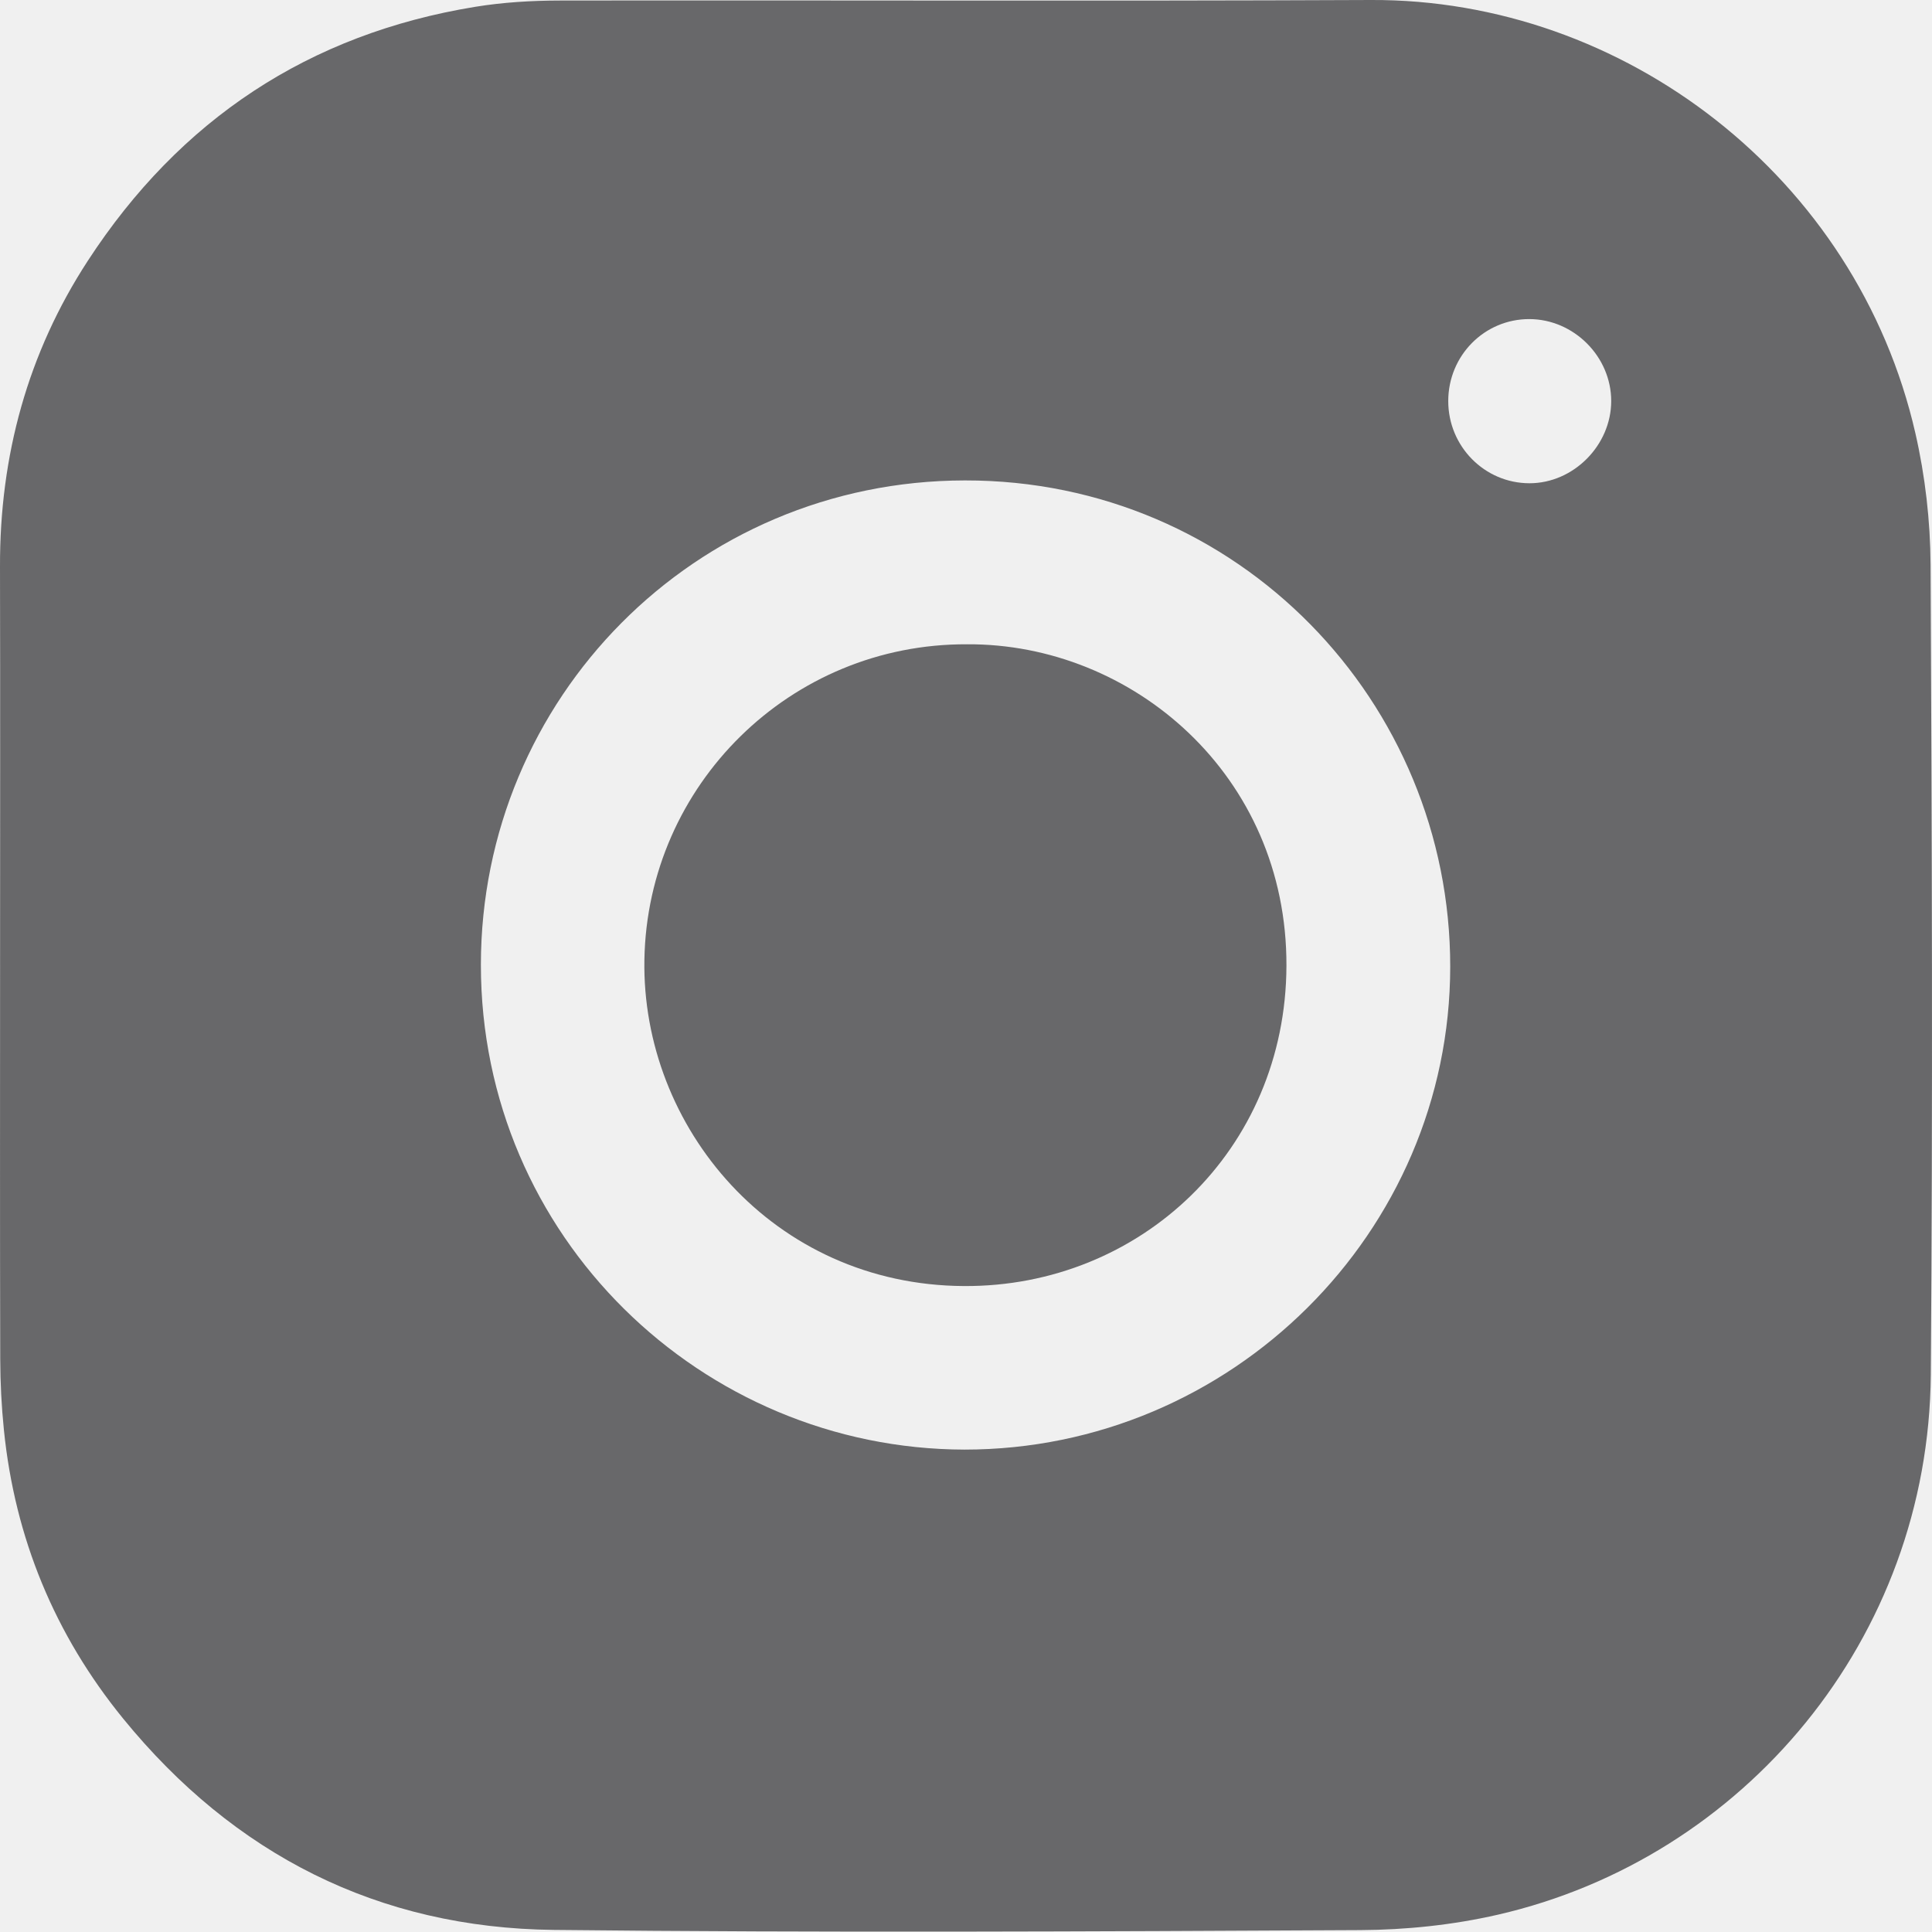
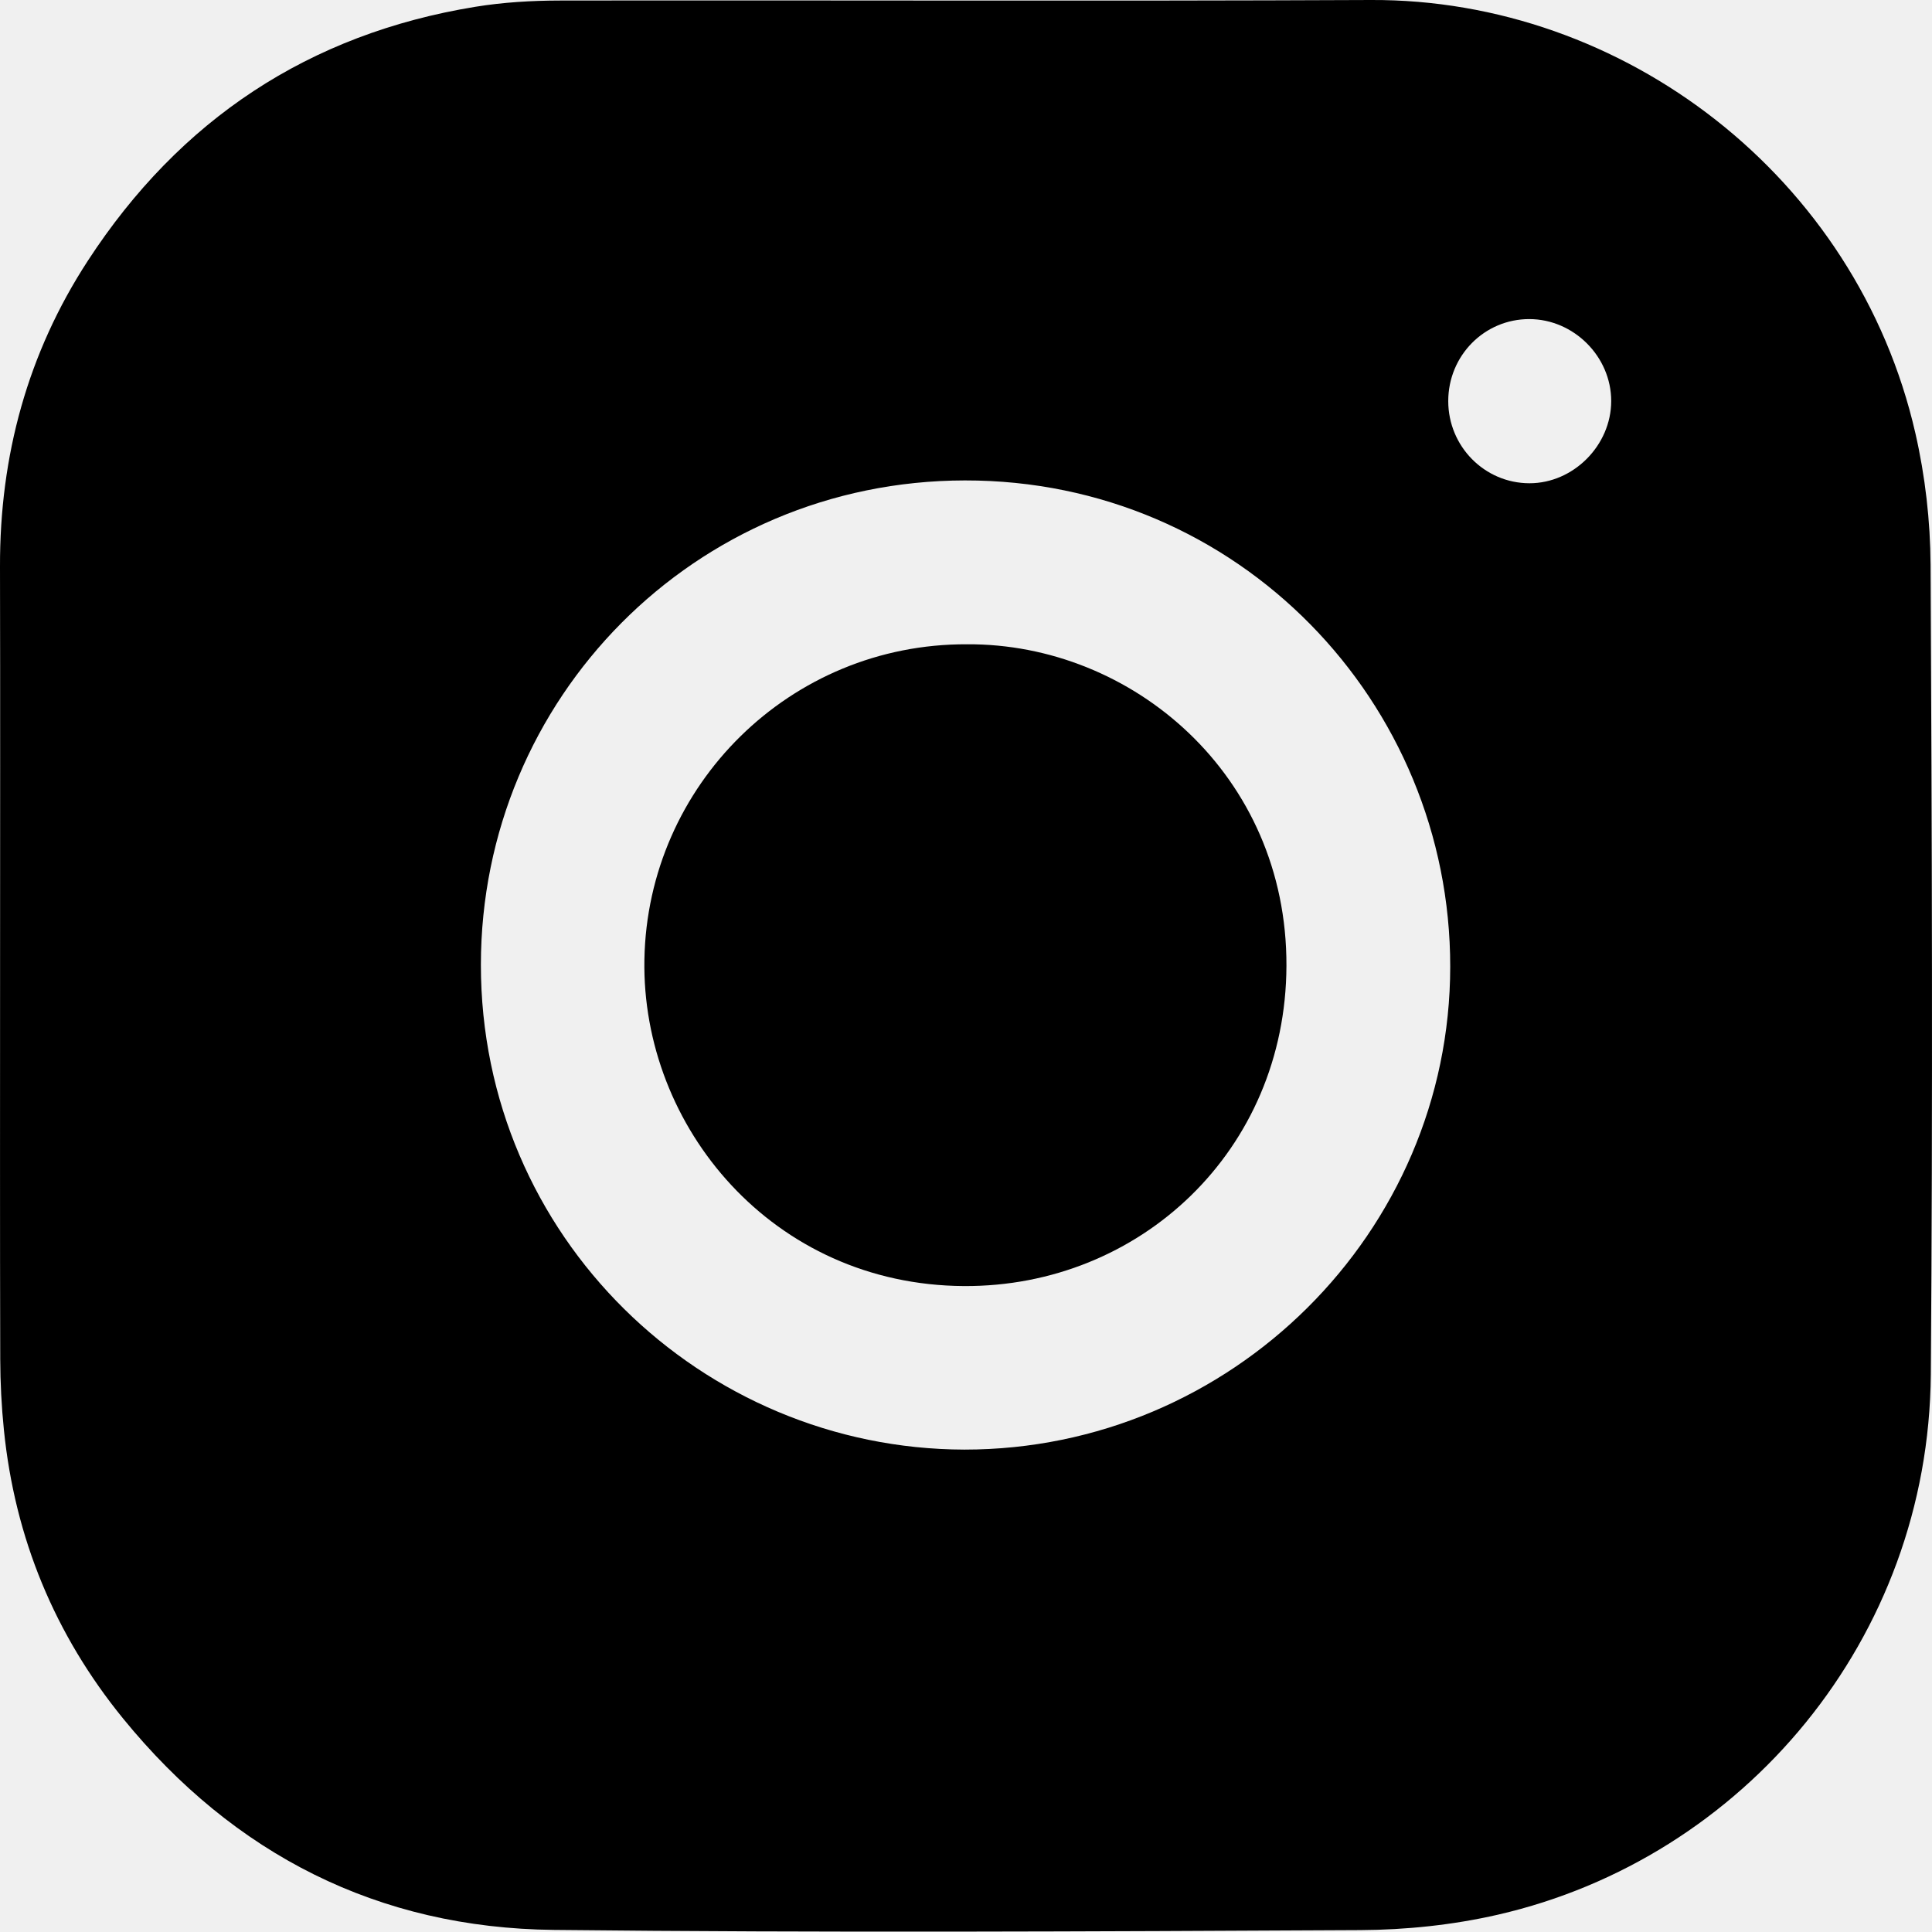
<svg xmlns="http://www.w3.org/2000/svg" version="1.1" id="Layer_1" x="0px" y="0px" viewBox="0 0 499.7 499.61" style="enable-background:new 0 0 499.7 499.61;" xml:space="preserve">
  <style type="text/css">
	.st0{fill:#FFFFFF;}
	.st1{fill:#184FD6;}
	.st2{fill:#68686A;}
	.st3{fill:#1D1D1E;}
	.st4{fill:#77777A;}
	.st5{fill:#EFEFEF;}
	.st6{fill:#FFEE1A;}
</style>
  <g>
-     <path class="st2" d="M0.02,249.41c0-34.3,0.06-68.6-0.02-102.89c-0.07-28.59,7.13-55.16,22.74-79.11   C46.48,30.98,79.85,8.79,122.92,1.76c7.19-1.17,14.58-1.61,21.87-1.62C214.72,0.03,284.65,0.32,354.58,0   c65.34-0.3,125.69,45.75,140.83,112.08c2.53,11.07,3.86,22.65,3.92,34.01c0.35,69.8,0.59,139.6,0.06,209.39   c-0.52,68.38-48.39,125.16-111.96,139.74c-11.58,2.66-23.71,3.93-35.6,3.99c-69.53,0.35-139.07,0.7-208.59-0.05   c-45.4-0.49-82.71-19.47-111.4-54.67c-17.68-21.7-28-46.7-30.83-74.64c-0.62-6.09-0.93-12.23-0.95-18.35   C-0.03,317.47,0.02,283.44,0.02,249.41z M249.44,374.93c69.05,0.01,125.6-56.17,125.65-124.88   c0.05-68.43-54.74-125.88-125.53-125.79c-69.97,0.09-125.16,56.45-125.18,125.26C124.35,319.88,181.52,374.77,249.44,374.93z    M374.58,103.74c0,11.72,9.4,21.23,20.99,21.25c11.38,0.02,21.15-9.8,21.16-21.26c0-11.49-9.66-21.17-21.17-21.2   C383.94,82.51,374.58,91.97,374.58,103.74z" />
-     <path class="st2" d="M250.13,166.64c42.65-0.25,82.77,33.78,82.6,83.16c-0.16,47.74-37.87,83.09-83.42,82.83   c-49.45-0.28-83.41-41.18-82.64-84.45C167.48,203.03,204.41,166.44,250.13,166.64z" />
+     <path class="fb2" d="M0.02,249.41c0-34.3,0.06-68.6-0.02-102.89c-0.07-28.59,7.13-55.16,22.74-79.11   C46.48,30.98,79.85,8.79,122.92,1.76c7.19-1.17,14.58-1.61,21.87-1.62C214.72,0.03,284.65,0.32,354.58,0   c65.34-0.3,125.69,45.75,140.83,112.08c2.53,11.07,3.86,22.65,3.92,34.01c0.35,69.8,0.59,139.6,0.06,209.39   c-0.52,68.38-48.39,125.16-111.96,139.74c-11.58,2.66-23.71,3.93-35.6,3.99c-69.53,0.35-139.07,0.7-208.59-0.05   c-45.4-0.49-82.71-19.47-111.4-54.67c-17.68-21.7-28-46.7-30.83-74.64c-0.62-6.09-0.93-12.23-0.95-18.35   C-0.03,317.47,0.02,283.44,0.02,249.41z M249.44,374.93c69.05,0.01,125.6-56.17,125.65-124.88   c0.05-68.43-54.74-125.88-125.53-125.79c-69.97,0.09-125.16,56.45-125.18,125.26C124.35,319.88,181.52,374.77,249.44,374.93z    M374.58,103.74c0,11.72,9.4,21.23,20.99,21.25c11.38,0.02,21.15-9.8,21.16-21.26c0-11.49-9.66-21.17-21.17-21.2   C383.94,82.51,374.58,91.97,374.58,103.74z" />
+     <path class="fb2" d="M250.13,166.64c42.65-0.25,82.77,33.78,82.6,83.16c-0.16,47.74-37.87,83.09-83.42,82.83   c-49.45-0.28-83.41-41.18-82.64-84.45C167.48,203.03,204.41,166.44,250.13,166.64z" />
  </g>
</svg>
